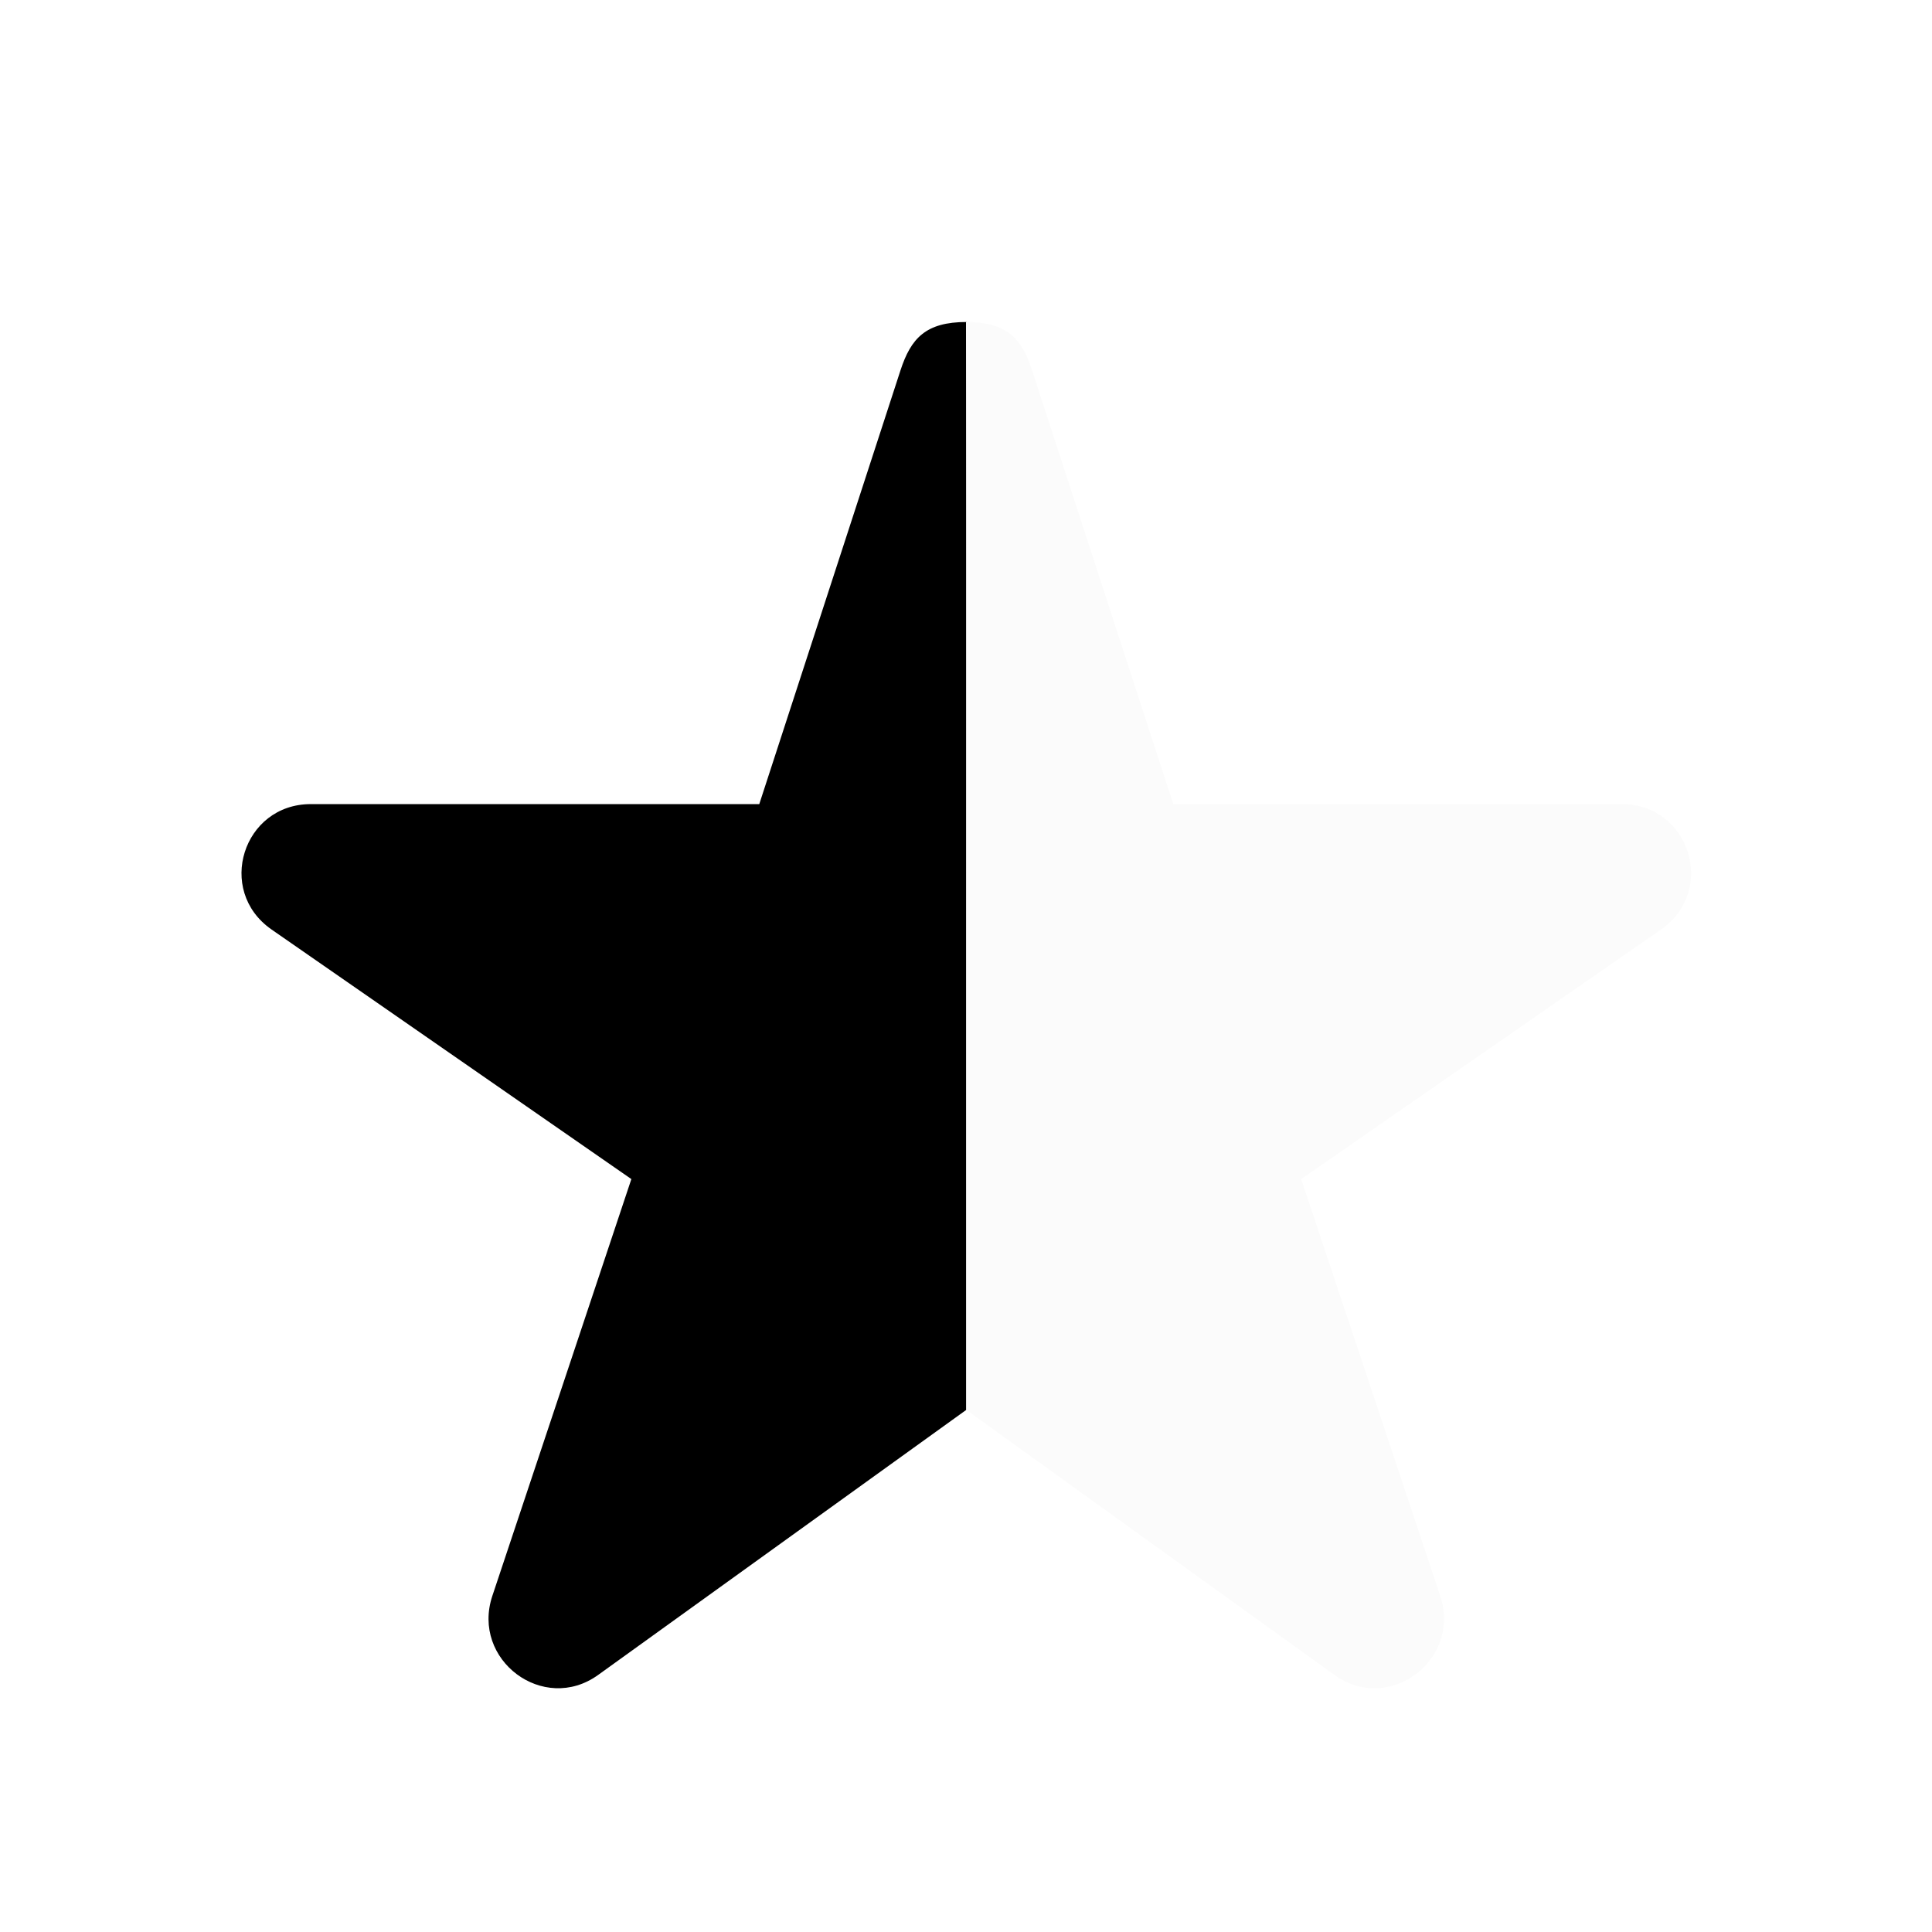
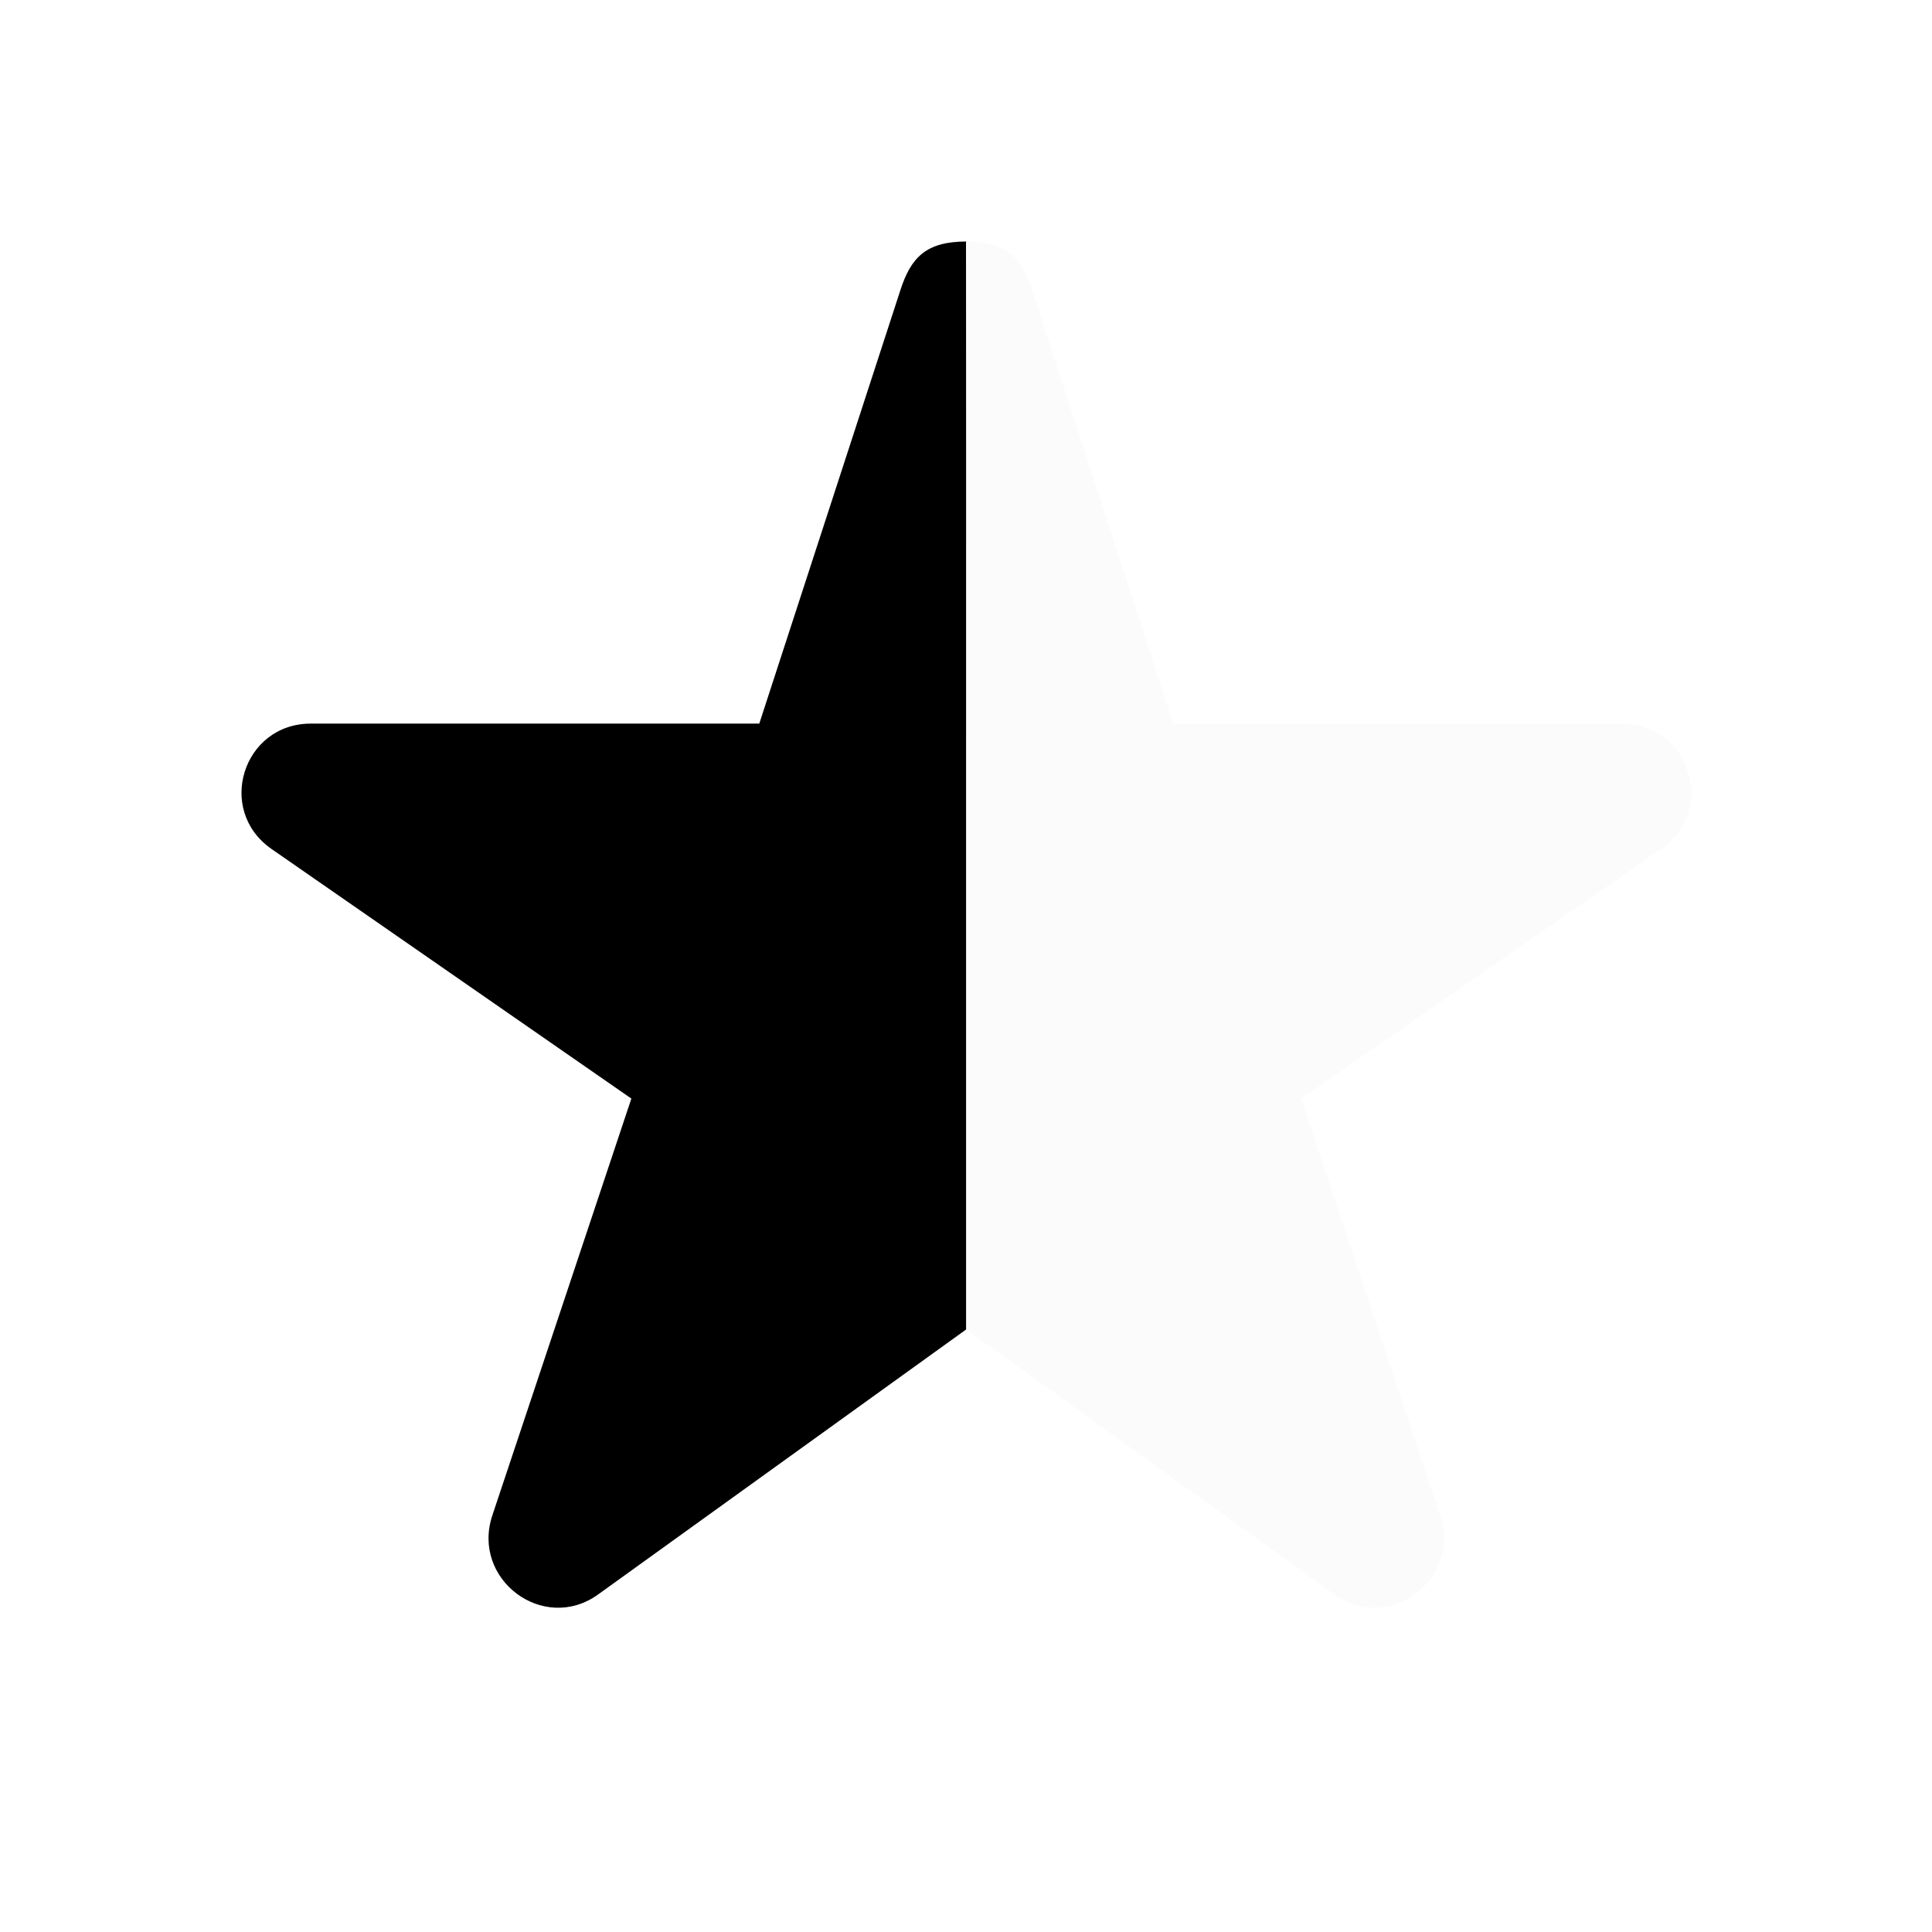
<svg xmlns="http://www.w3.org/2000/svg" width="24" height="24" viewBox="0 0 24 24">
  <g fill="none" fill-rule="evenodd">
-     <path fill="#000000" d="M12.002,17.515 L7.43,20.807 C6.752,21.295 5.851,20.621 6.116,19.825 L7.843,14.647 L3.371,11.545 C2.679,11.061 3.019,9.989 3.86,9.989 L9.432,9.989 L11.186,4.601 C11.316,4.202 11.5,4 12.007,4 C12,7 12.002,17.515 12.002,17.515 Z" />
-     <path fill="#FBFBFB" d="M21.002,17.515 L16.43,20.807 C15.752,21.295 14.851,20.621 15.116,19.825 L16.843,14.647 L12.371,11.545 C11.679,11.061 12.019,9.989 12.86,9.989 L18.432,9.989 L20.186,4.601 C20.316,4.202 20.5,4 21.007,4 C21,7 21.002,17.515 21.002,17.515 Z" transform="matrix(-1 0 0 1 33.007 0)" />
+     <path fill="currentColor" data-keep-fill="true" d="M12.002,16.515 L7.43,19.807 C6.752,20.295 5.851,19.621 6.116,18.825 L7.843,13.647 L3.371,10.545 C2.679,10.061 3.019,8.989 3.86,8.989 L9.432,8.989 L11.186,3.601 C11.316,3.202 11.5,3 12.007,3 C12,6 12.002,16.515 12.002,16.515 Z" />
+     <path fill="#FBFBFB" data-keep-fill="true" d="M21.002,16.515 L16.43,19.807 C15.752,20.295 14.851,19.621 15.116,18.825 L16.843,13.647 L12.371,10.545 C11.679,10.061 12.019,8.989 12.86,8.989 L18.432,8.989 L20.186,3.601 C20.316,3.202 20.5,3 21.007,3 C21,6 21.002,16.515 21.002,16.515 Z" transform="matrix(-1 0 0 1 33.007 0)" />
  </g>
</svg>
